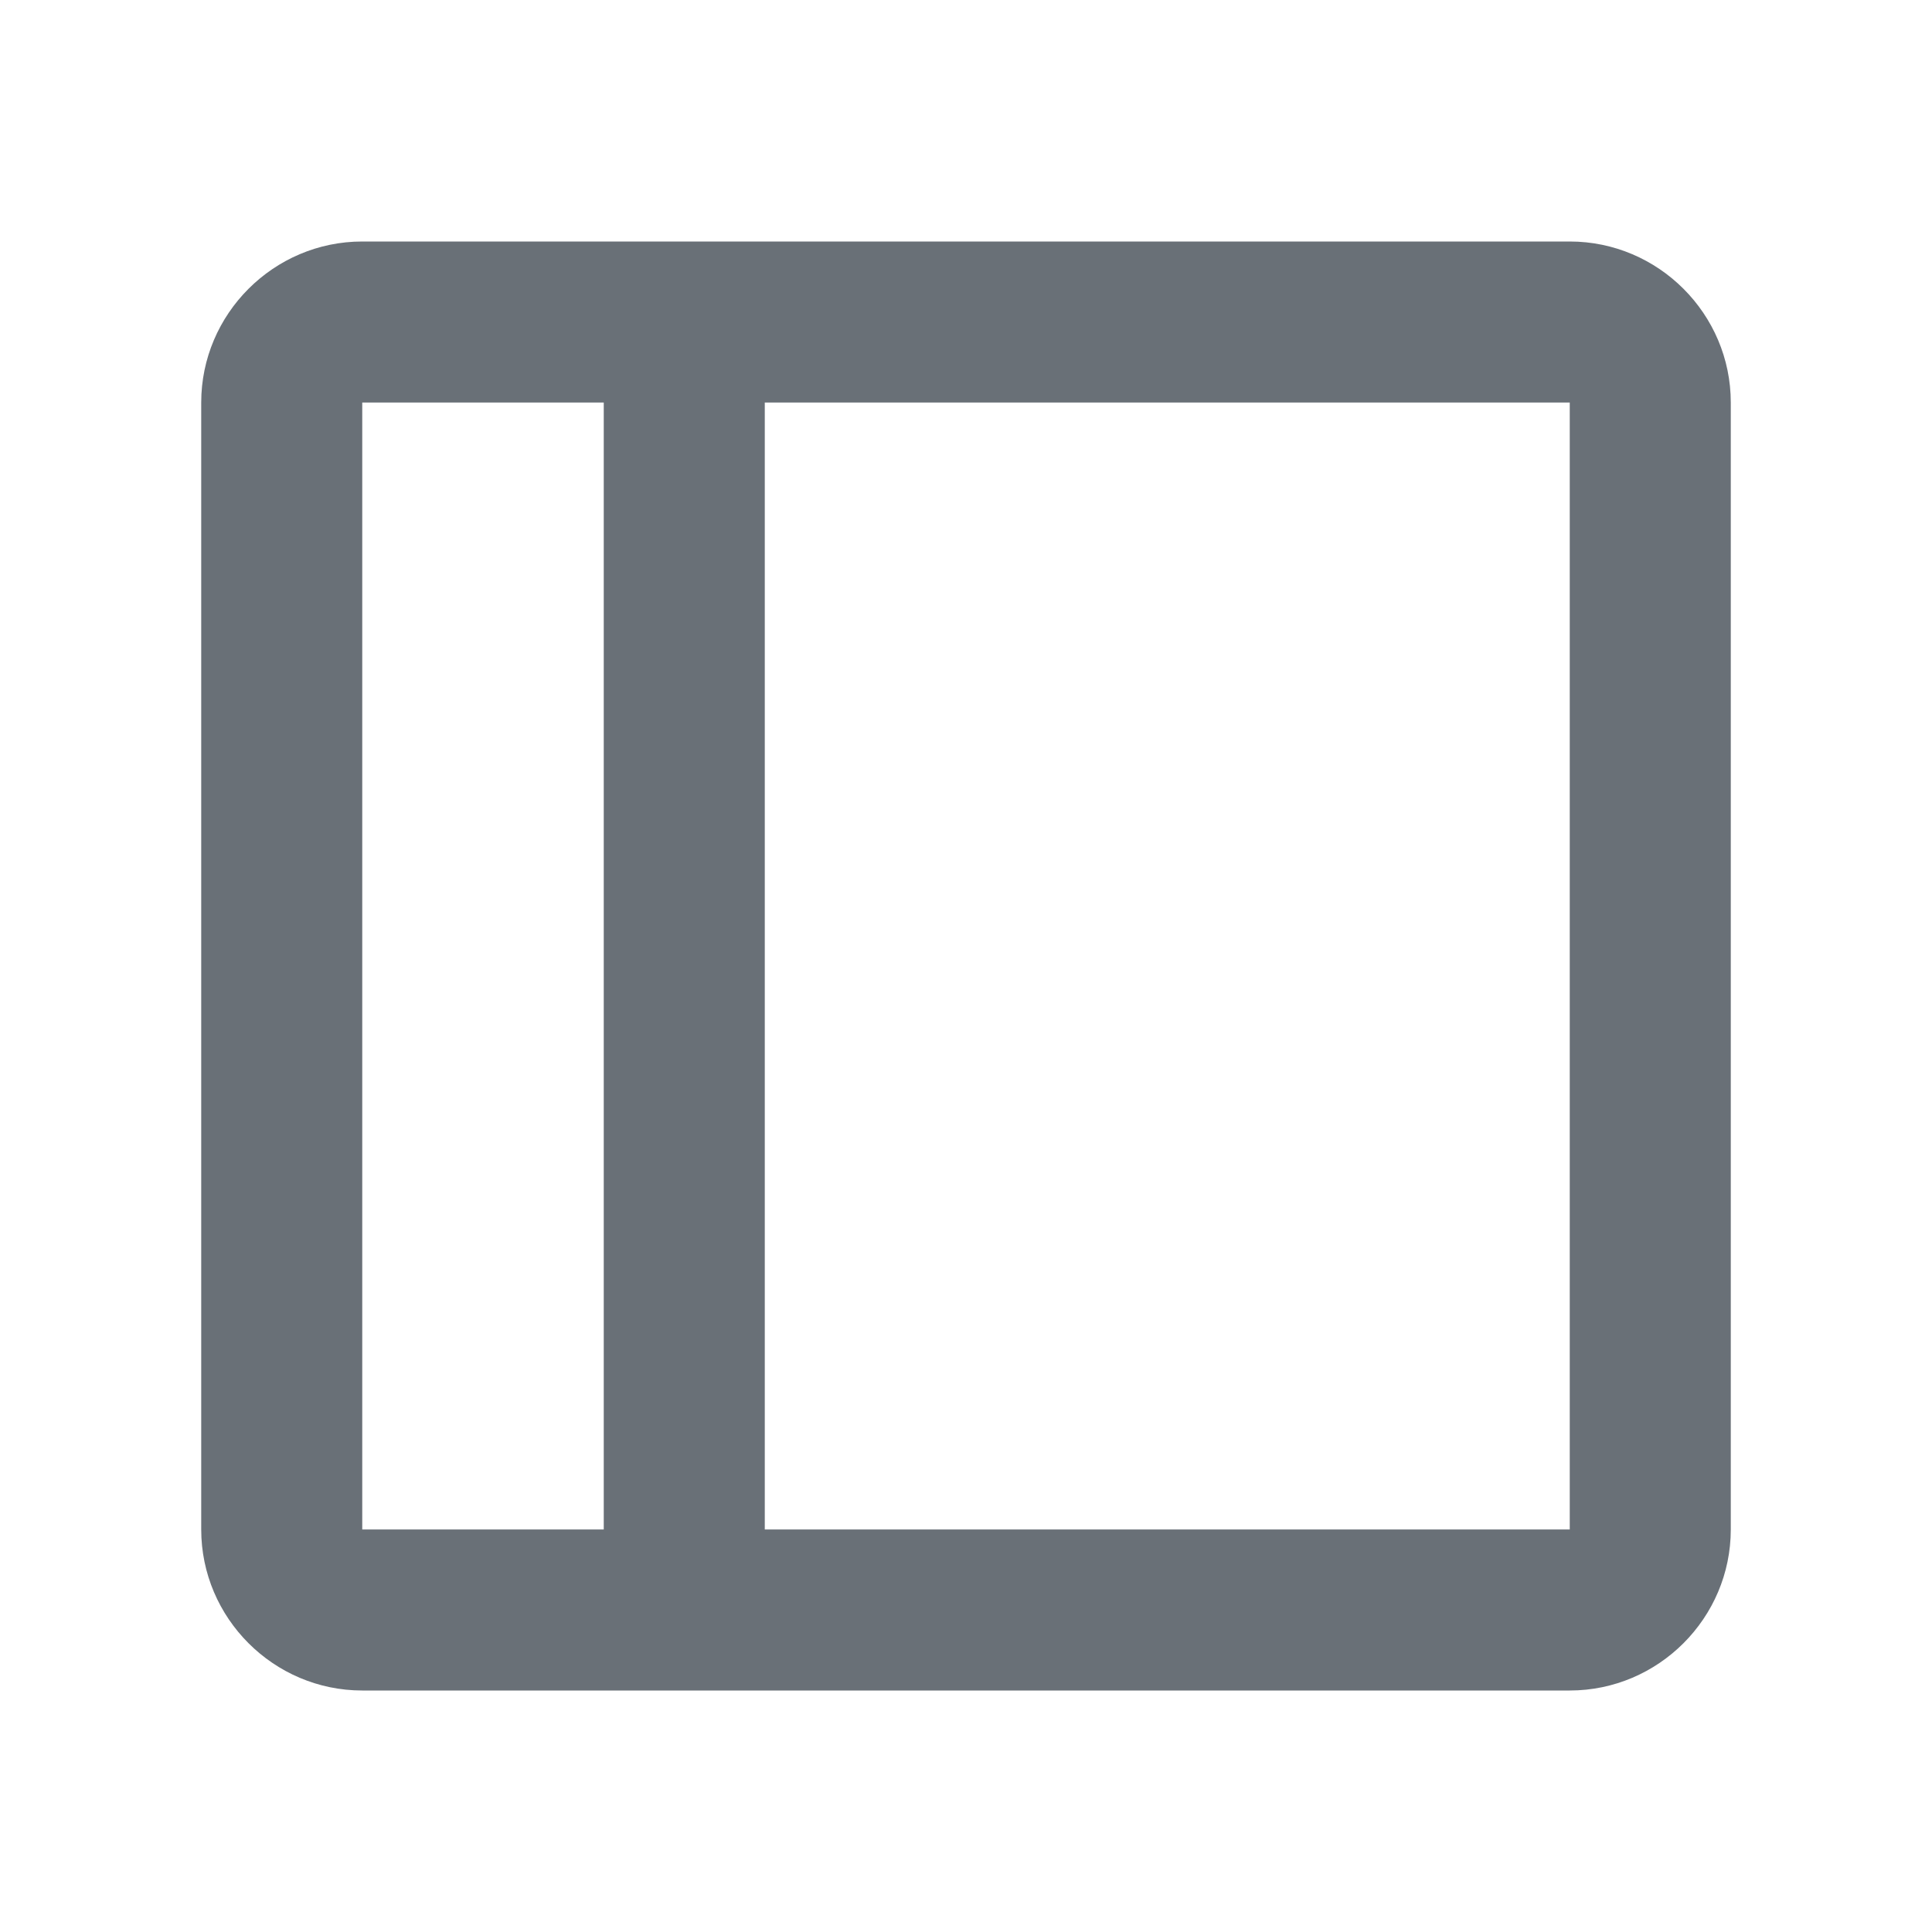
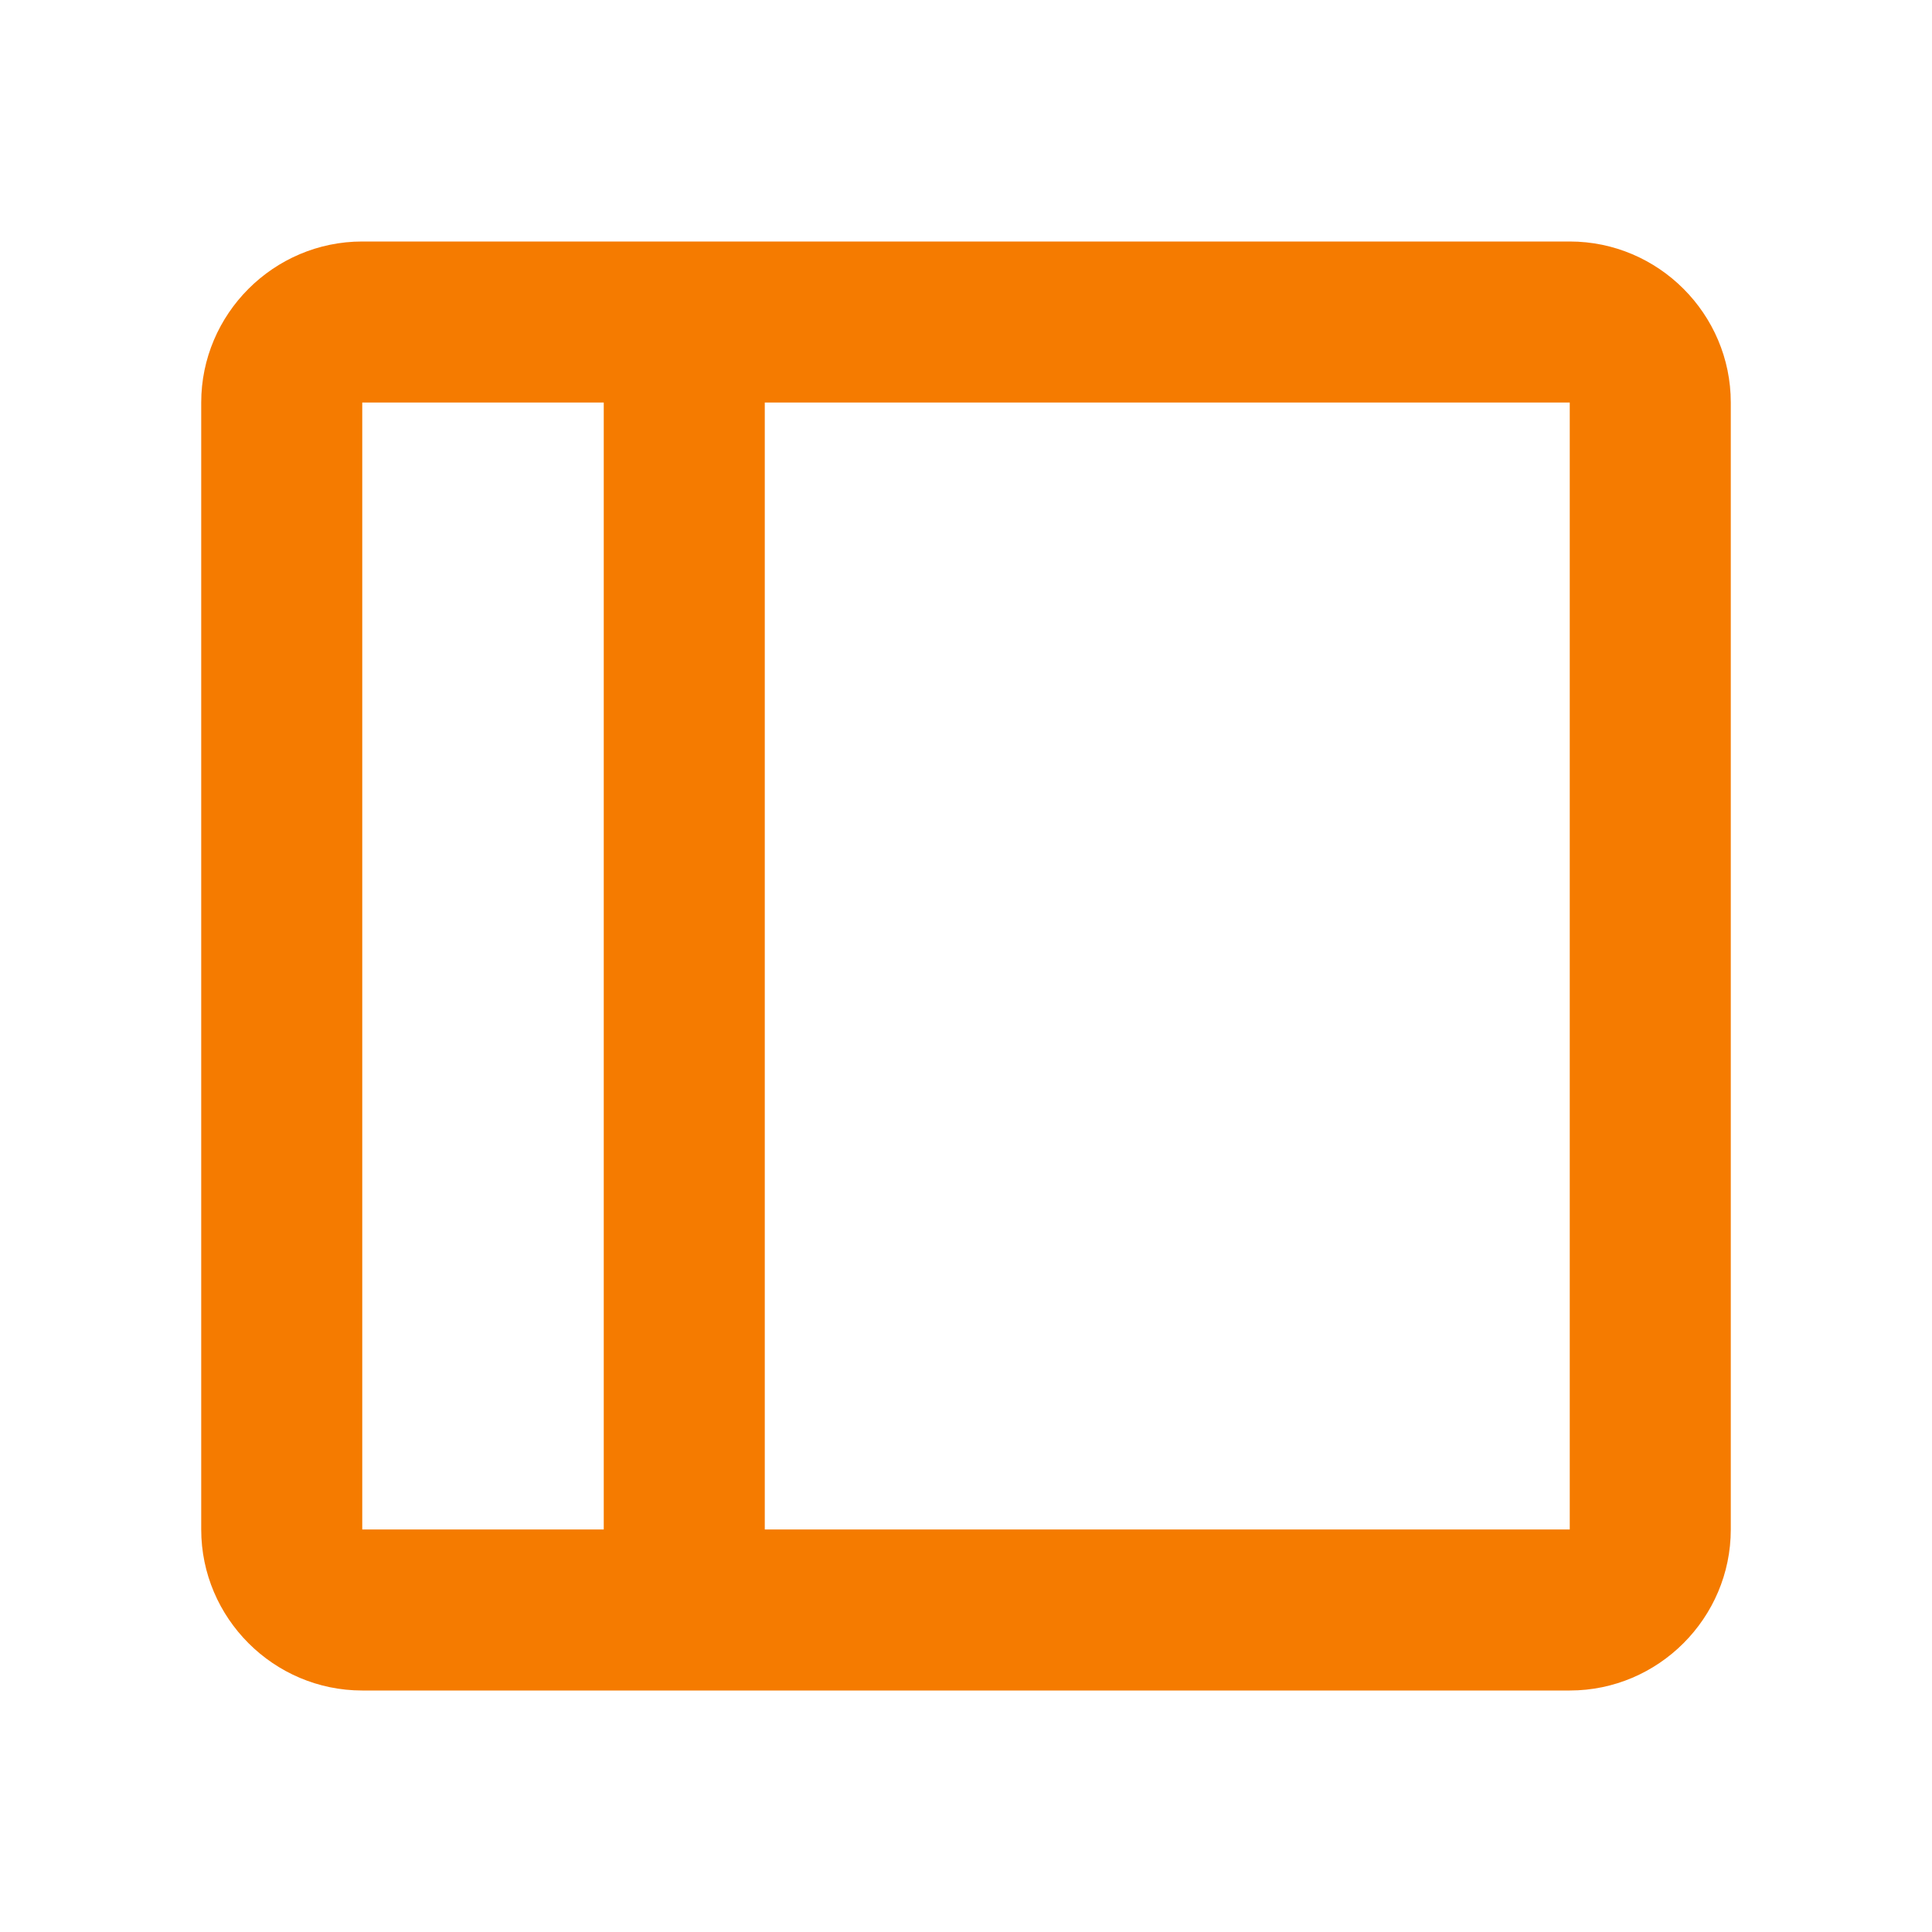
<svg xmlns="http://www.w3.org/2000/svg" width="20" height="20" viewBox="0 0 20 20" fill="none">
-   <path d="M16.25 2.5H3.75C2.833 2.5 2.083 3.25 2.083 4.167V15.833C2.083 16.75 2.833 17.5 3.75 17.5H16.25C17.167 17.5 17.917 16.75 17.917 15.833V4.167C17.917 3.25 17.167 2.5 16.25 2.5ZM16.25 15.833H10H7.917V4.167H16.25V15.833ZM3.75 4.167H6.25V15.833H3.75V4.167Z" fill="#697077" />
+   <path d="M16.25 2.5H3.75C2.833 2.5 2.083 3.25 2.083 4.167V15.833C2.083 16.75 2.833 17.5 3.75 17.5H16.25C17.167 17.5 17.917 16.75 17.917 15.833V4.167C17.917 3.25 17.167 2.5 16.25 2.5ZM16.25 15.833H10H7.917V4.167H16.25V15.833ZM3.75 4.167H6.25V15.833H3.75V4.167Z" fill="#F57B00" />
</svg>
